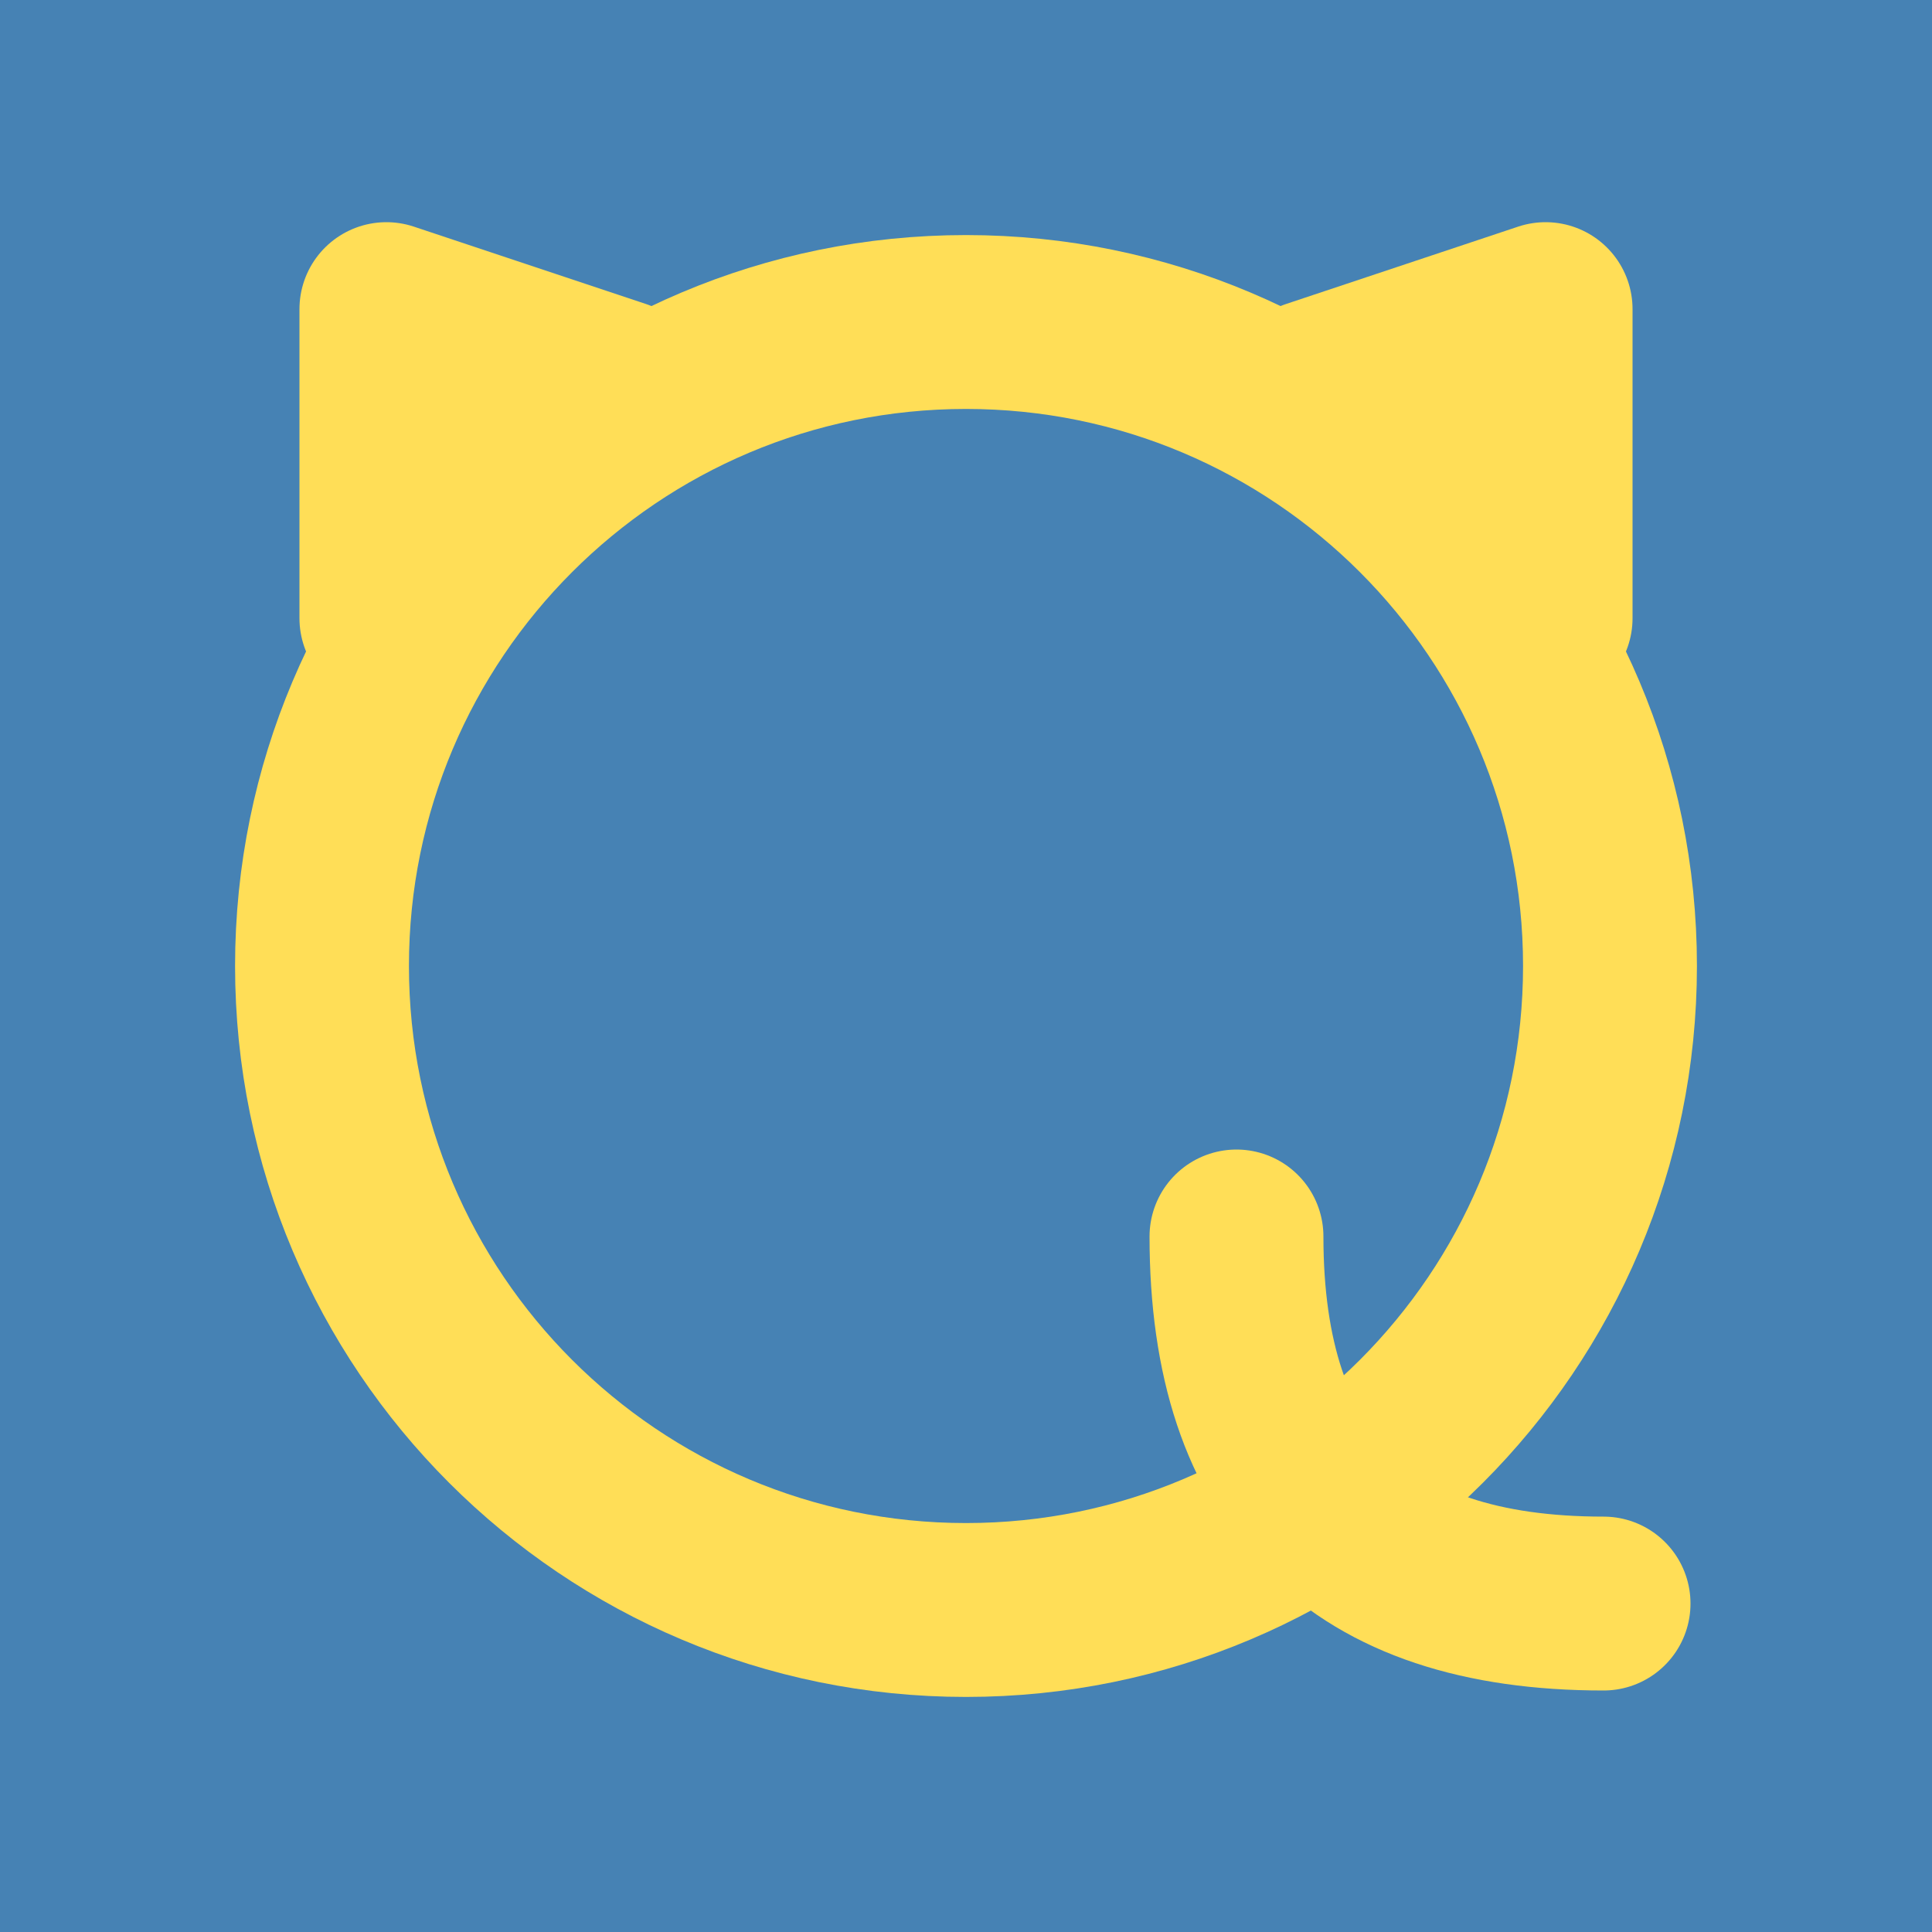
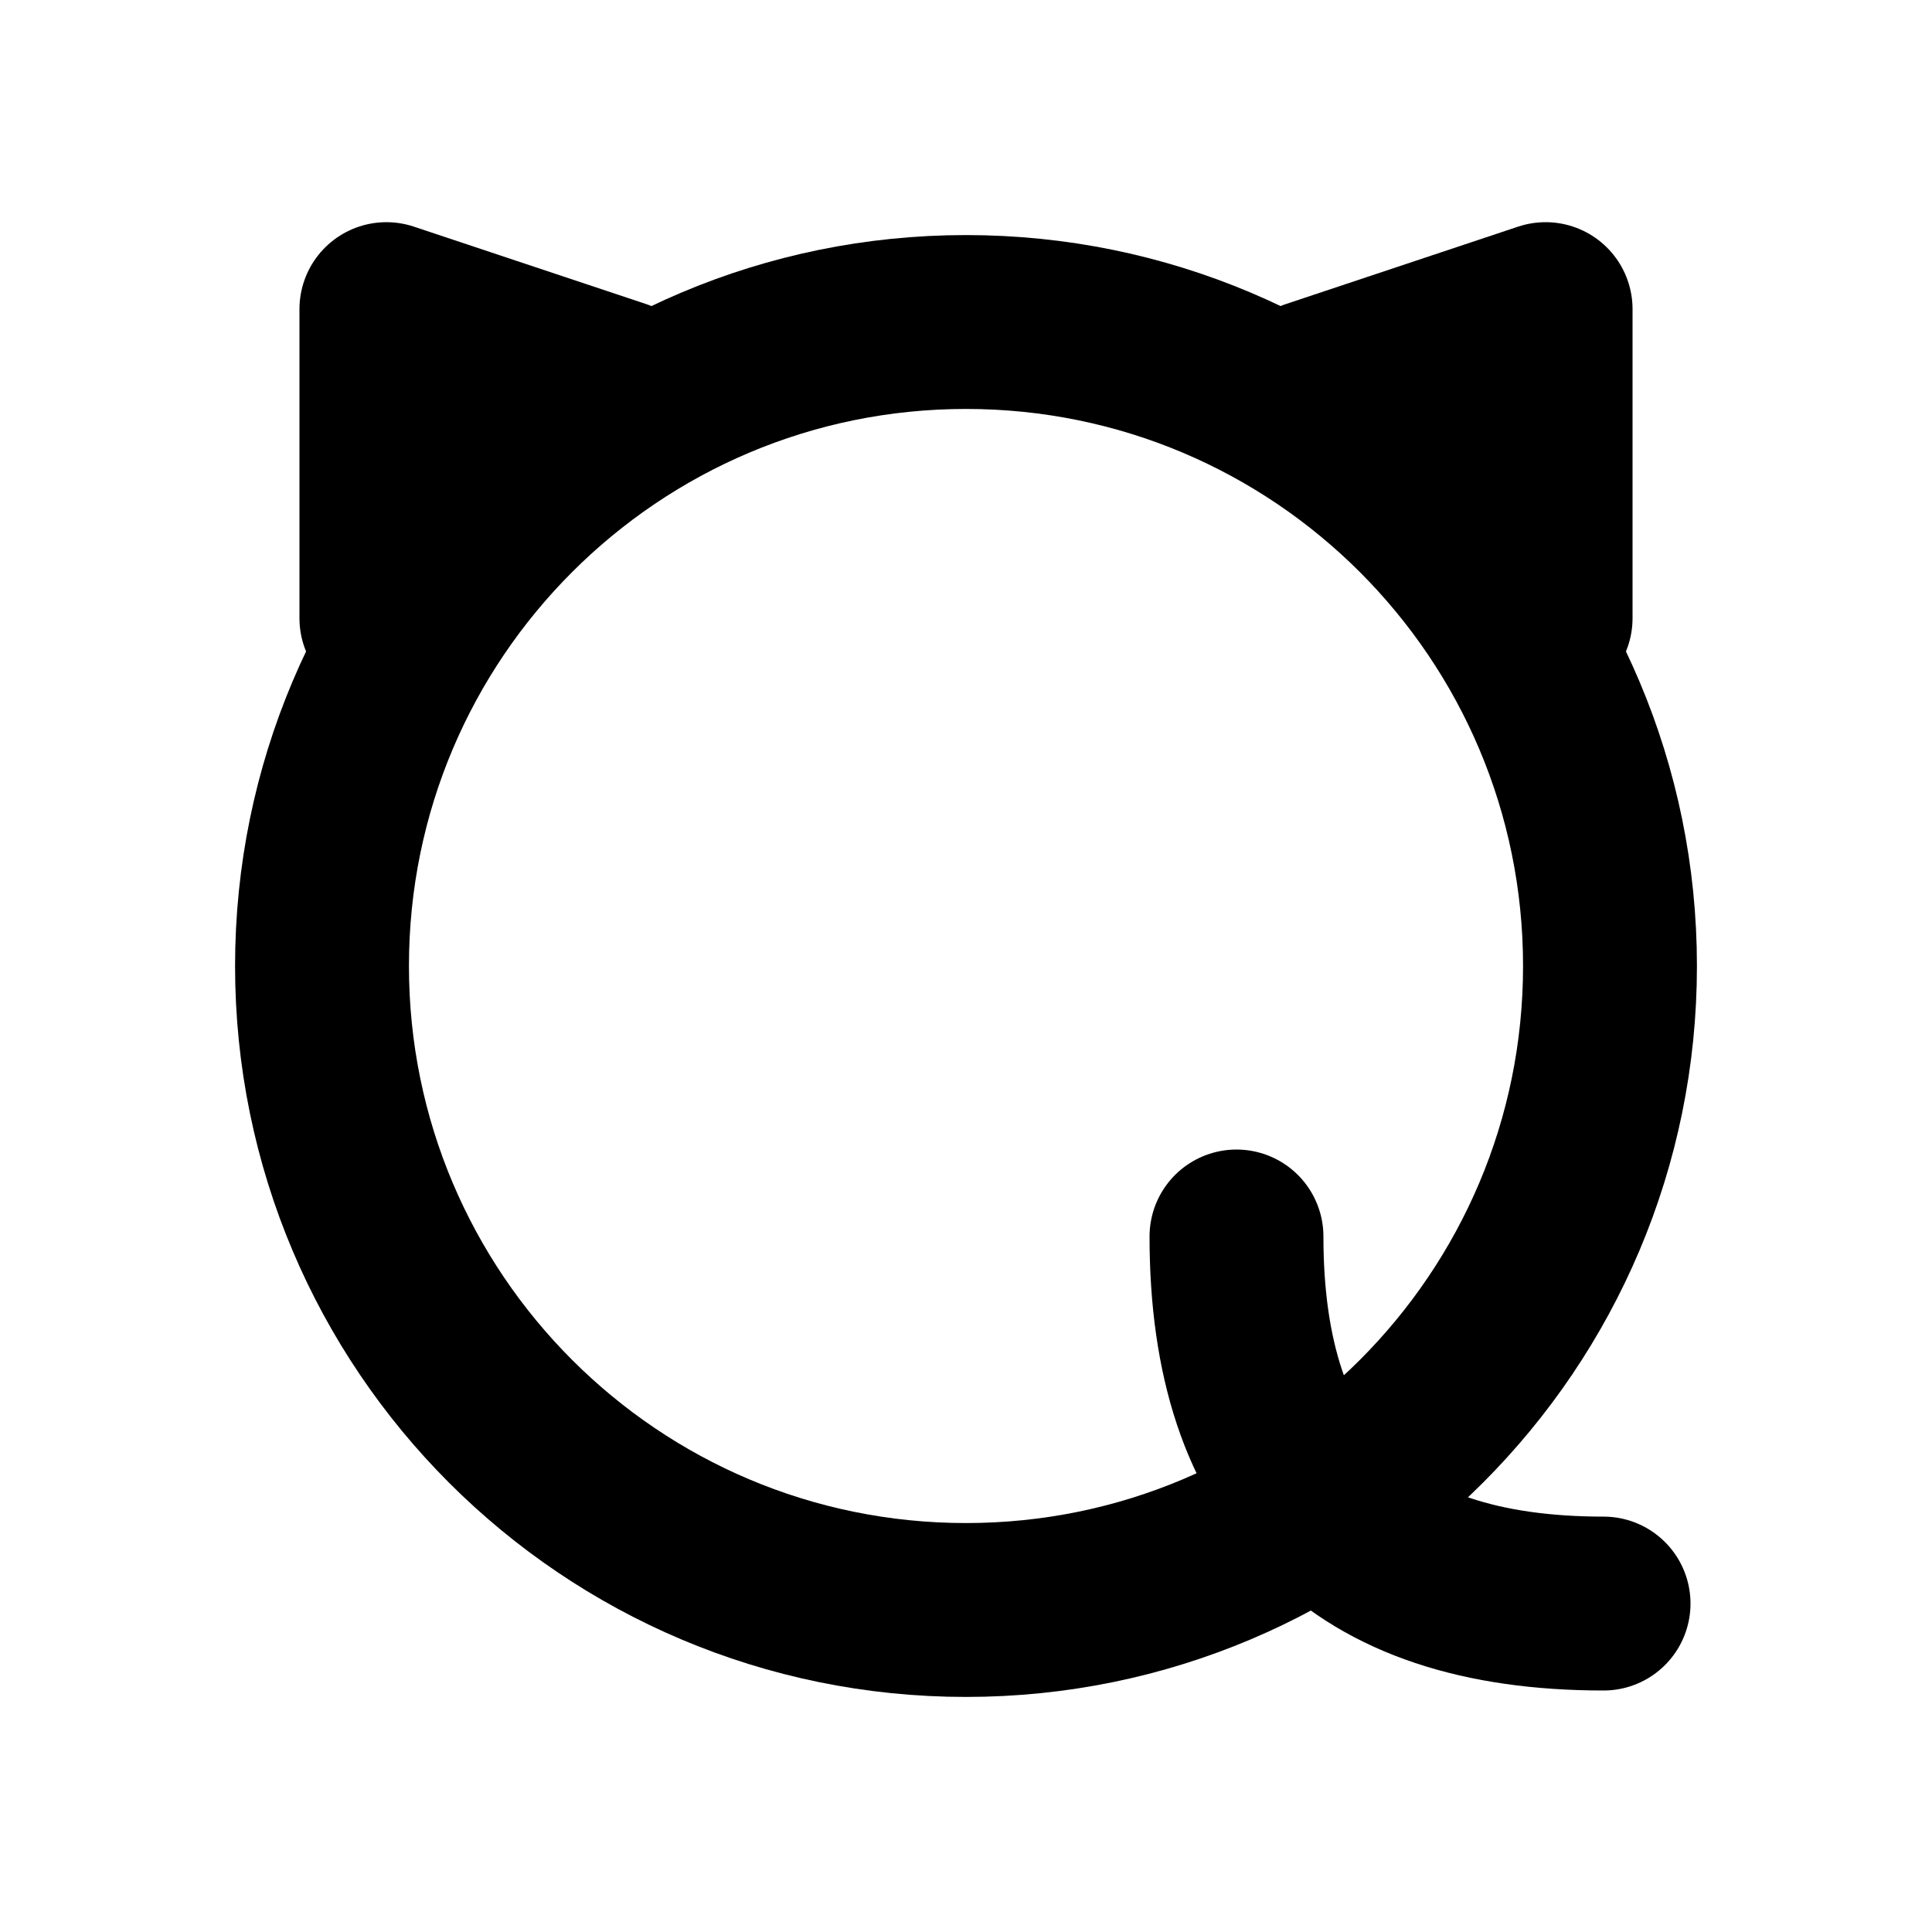
- <svg xmlns="http://www.w3.org/2000/svg" role="image" viewBox="0 0 100 100" width="32">
+ <svg xmlns="http://www.w3.org/2000/svg" role="image" viewBox="0 0 100 100" height="128" width="128">
  <style>
  svg {
-     height: 256px;
-     width: 256px;
-     stroke: #ffde57;
+     stroke: black;
    stroke-linecap: round;
    stroke-linejoin: round;
    stroke-width: 9;
  }
</style>
-   <rect height="100" width="100" fill="steelblue" stroke="none" />
  <polygon points="20,16 32,20 20,32" fill="none" />
  <polygon points="80,16 68,20 80,32" fill="none" />
  <circle cx="50" cy="50" r="33.333" fill="none" />
  <path d="M83 83 Q 64 83 64 64" fill="none" />
</svg>
